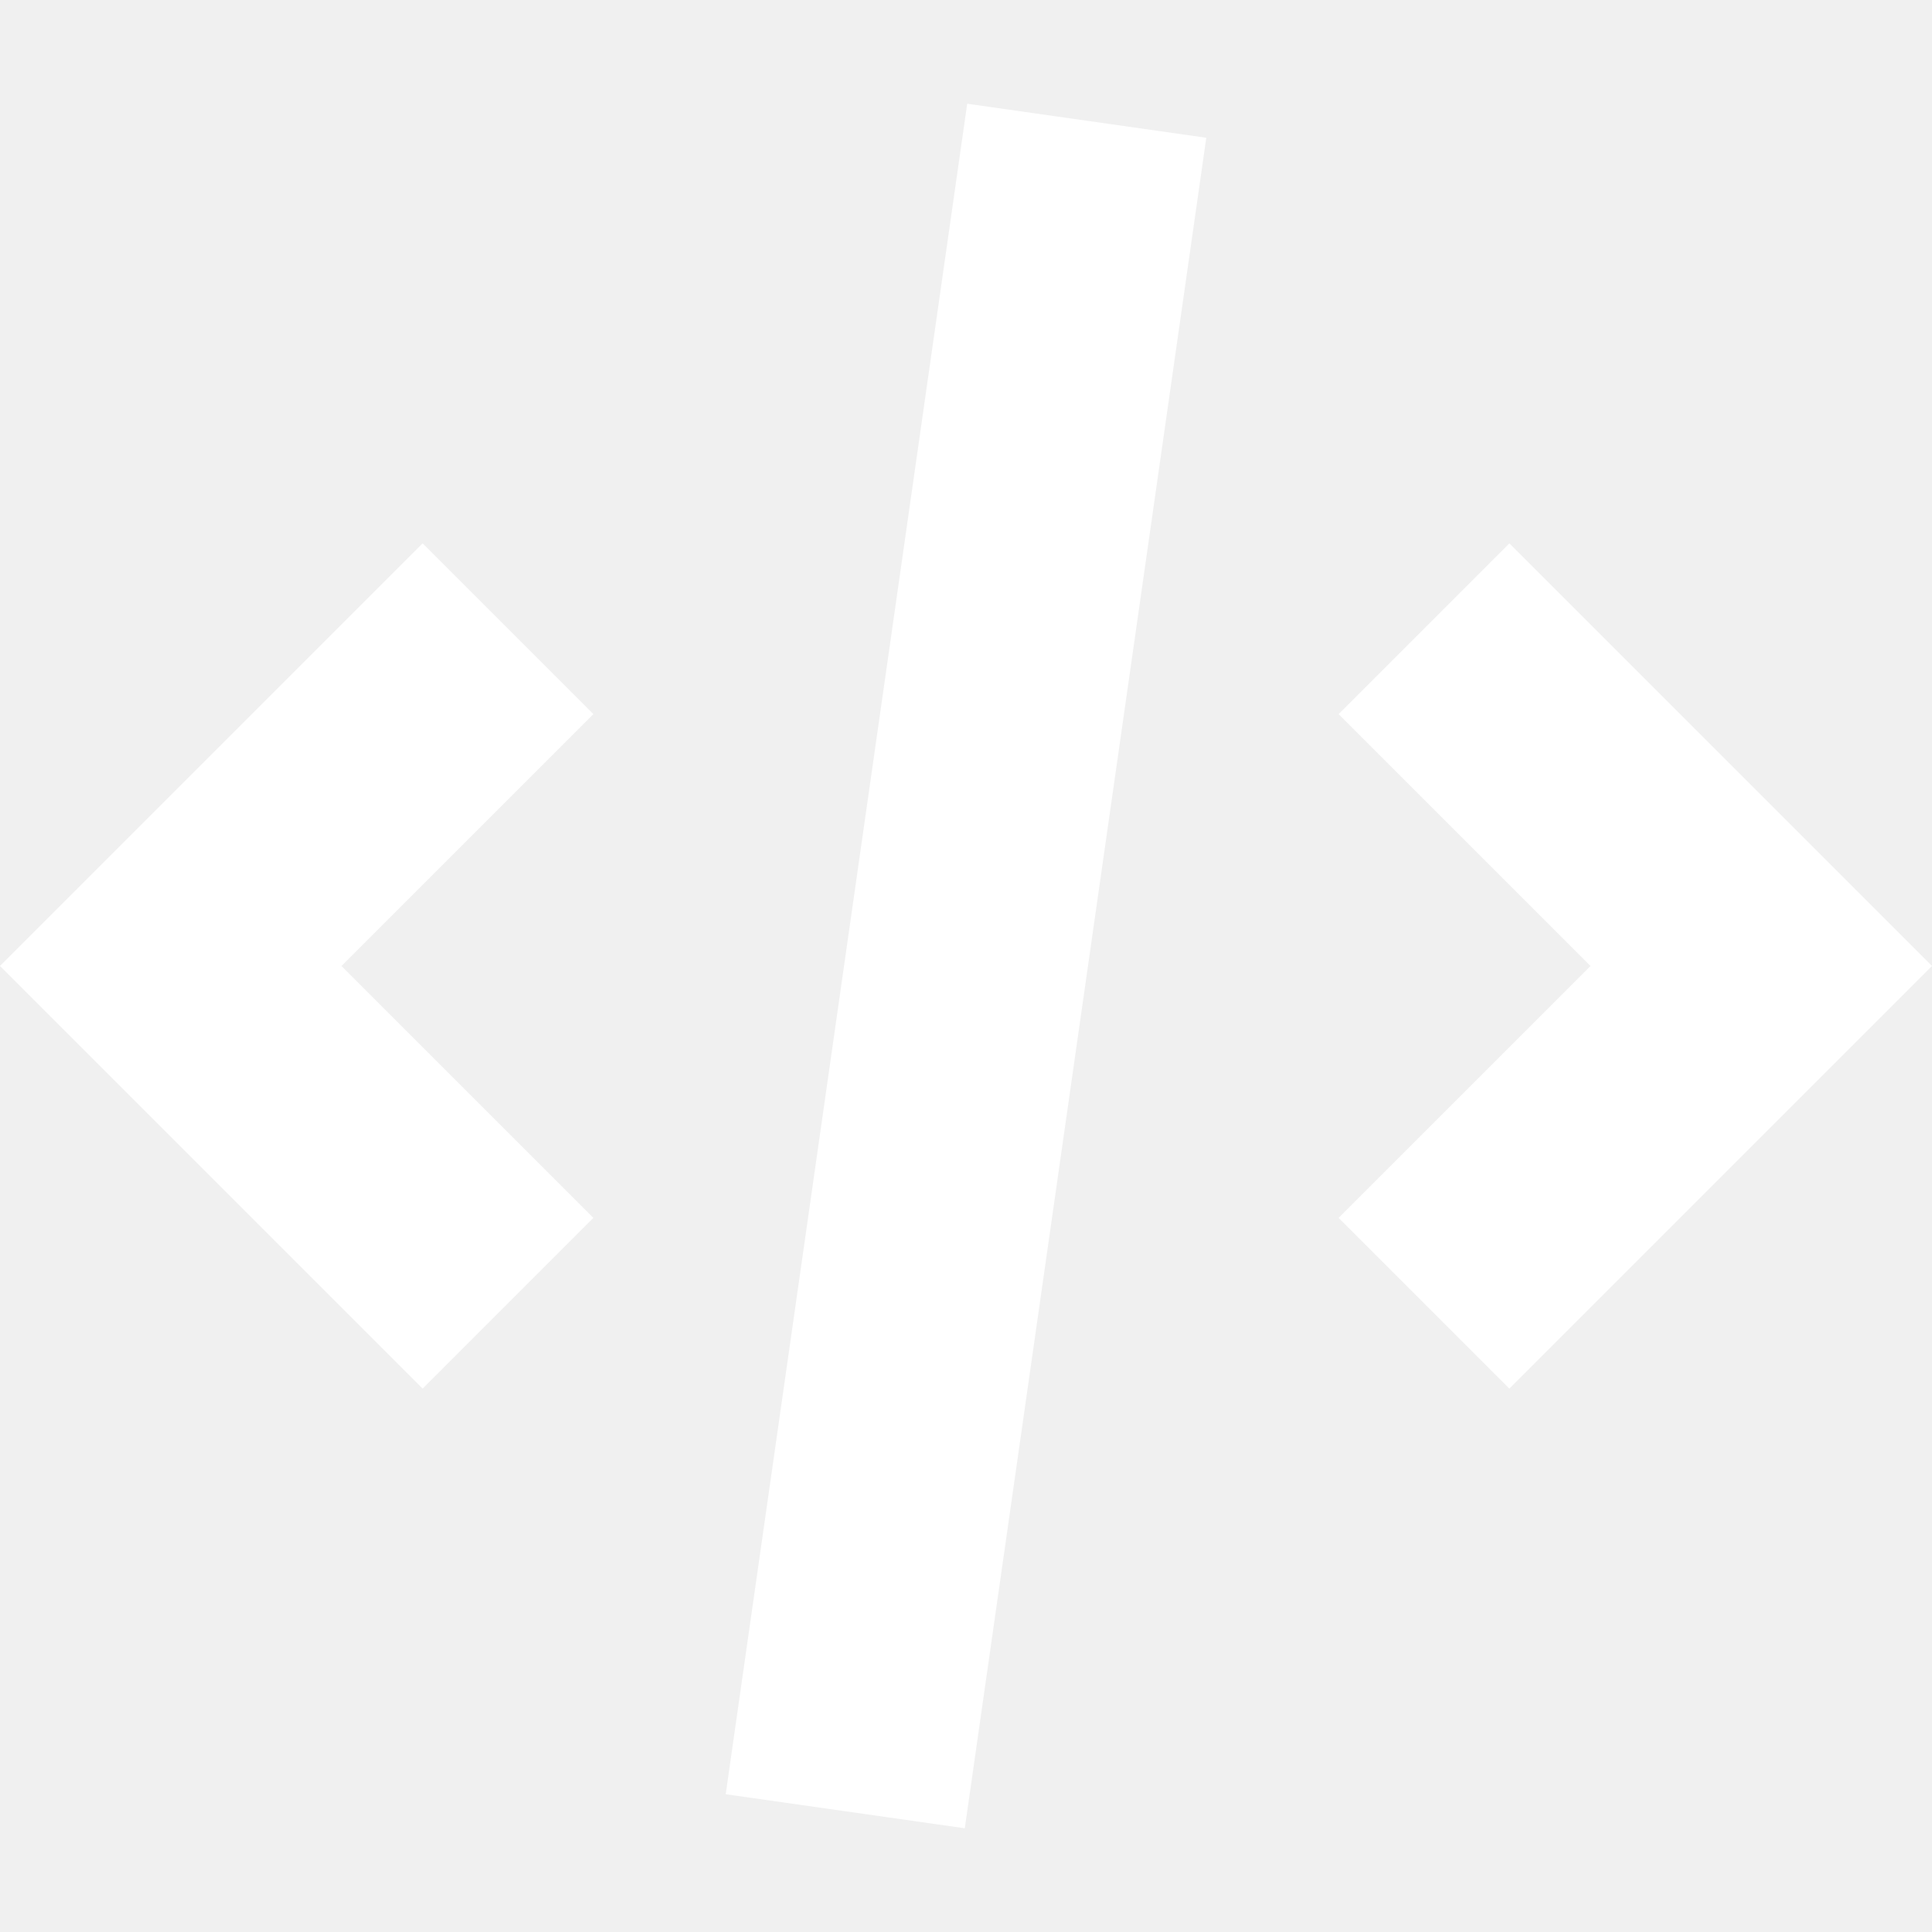
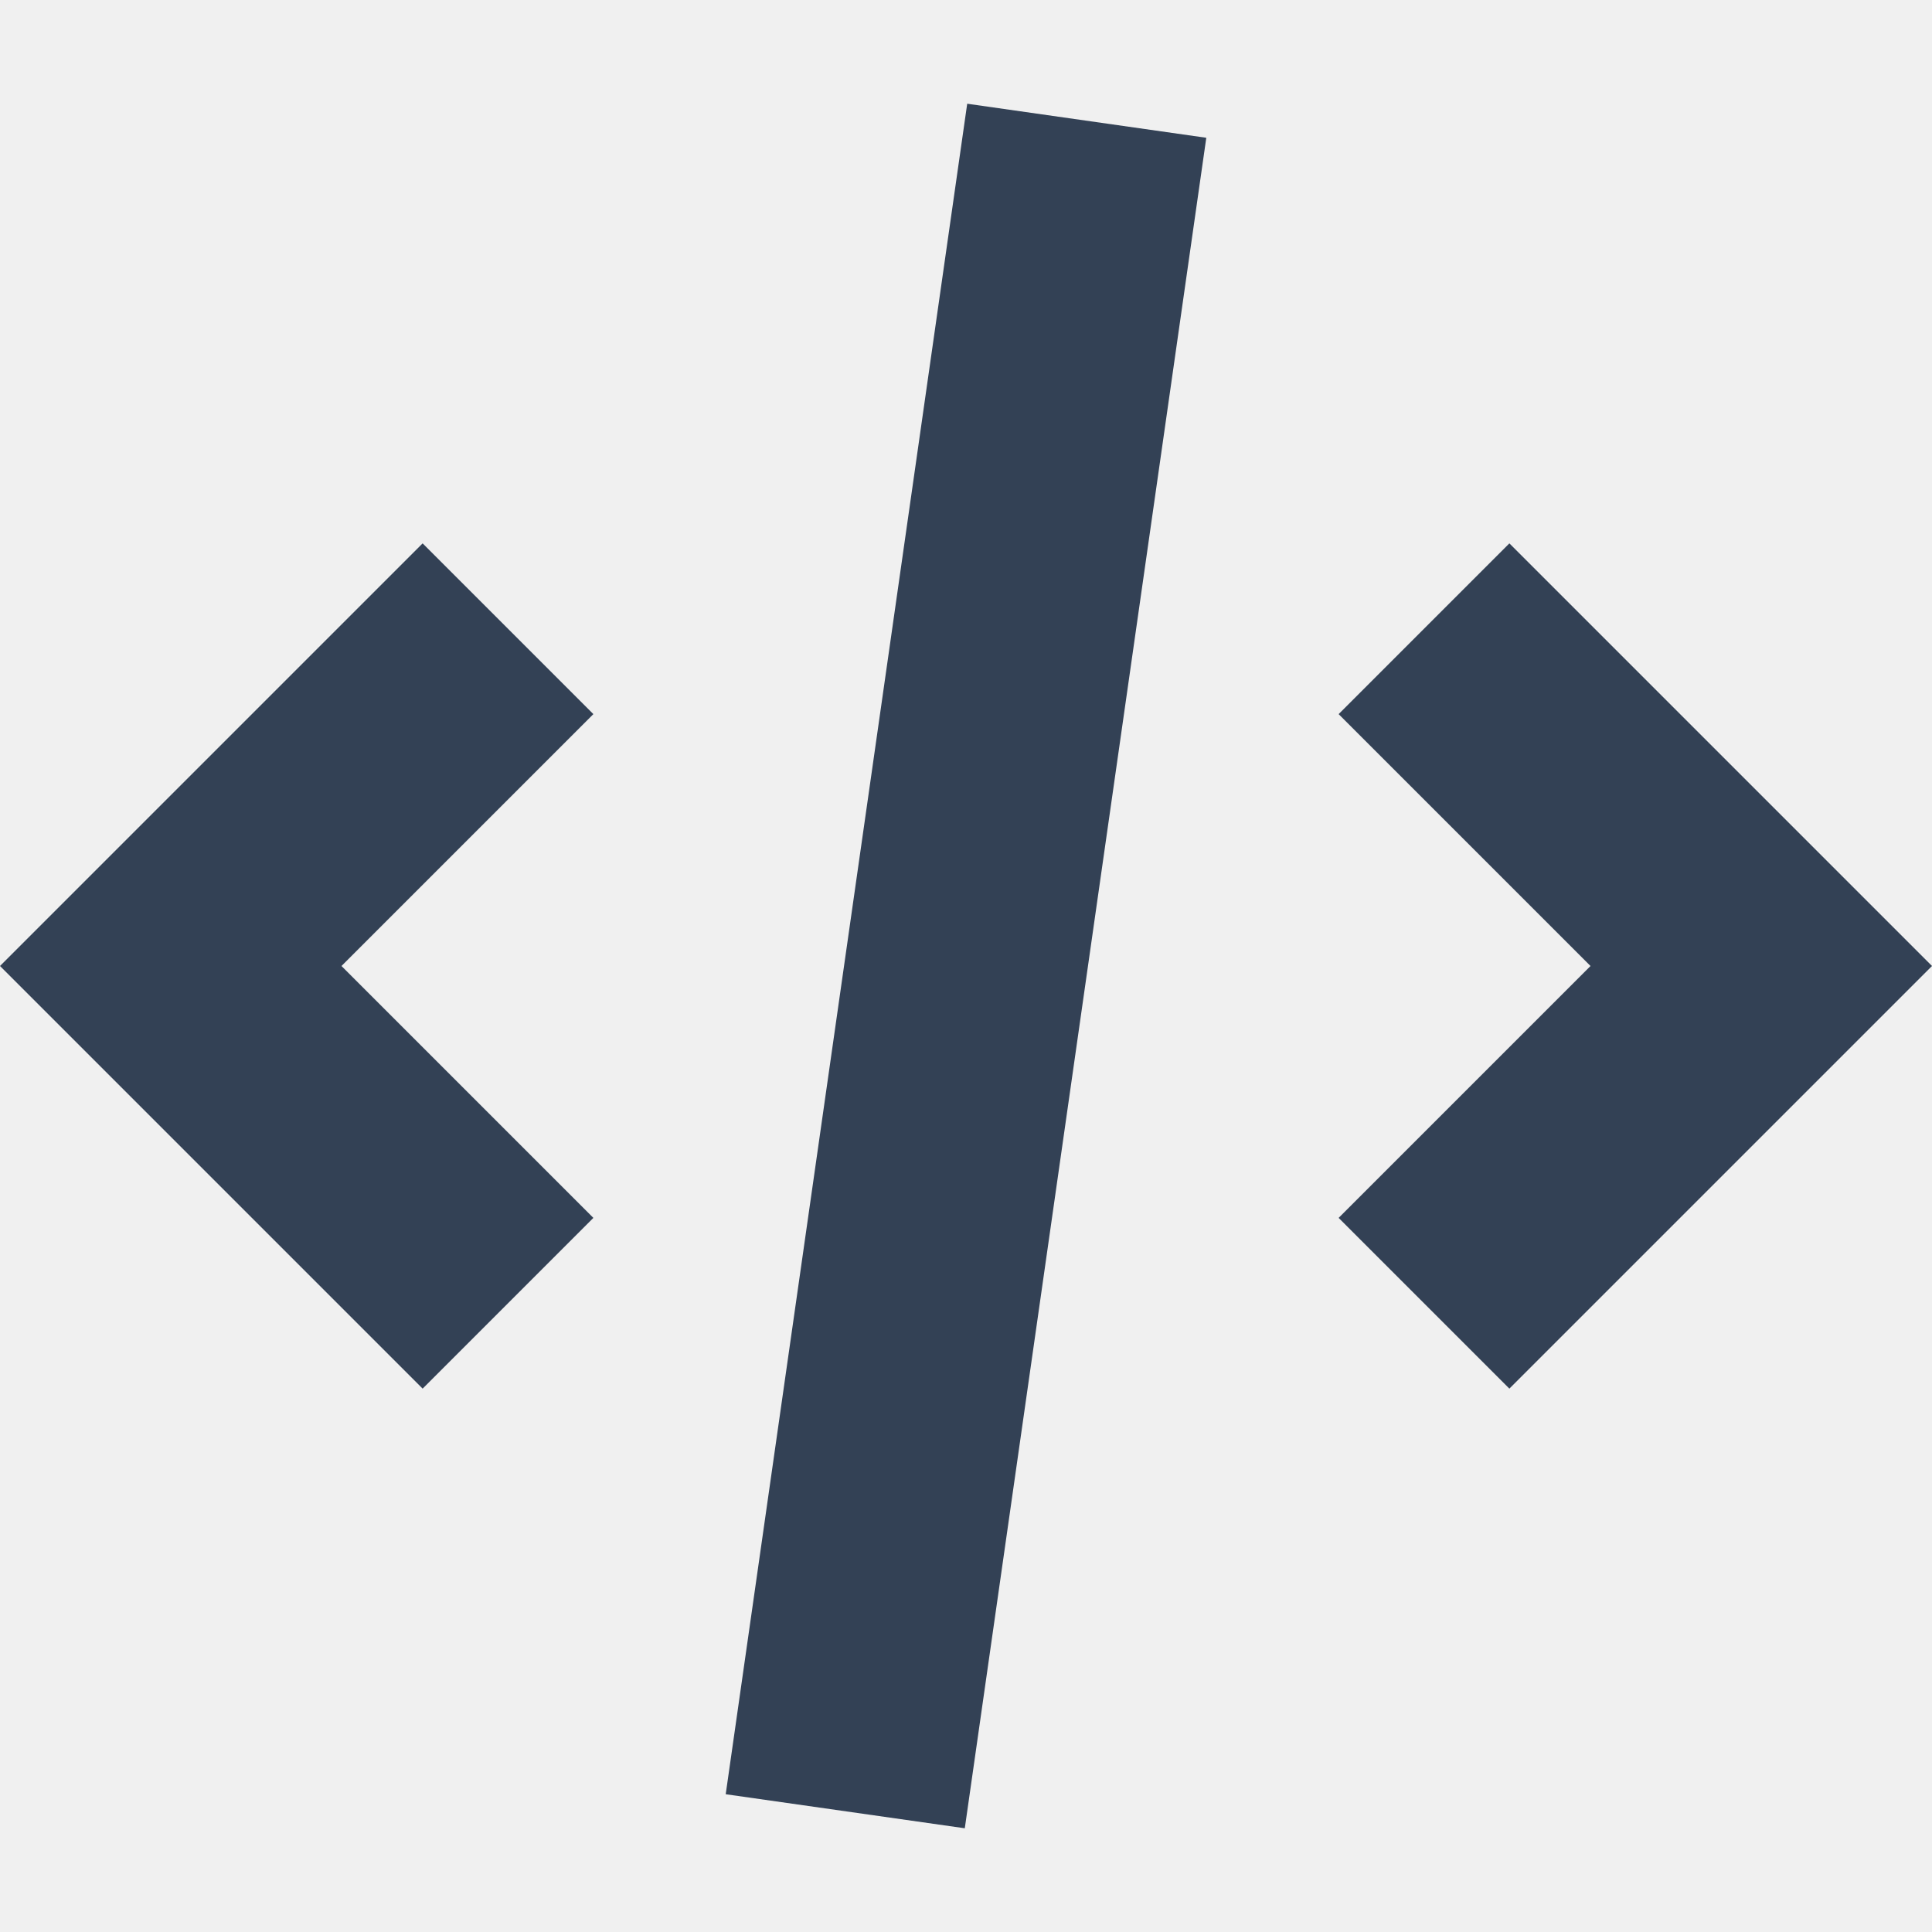
<svg xmlns="http://www.w3.org/2000/svg" width="800px" height="800px" viewBox="0 0 16 16" fill="none">
-   <path d="M8.01 0.859L6.01 14.859L7.99 15.141L9.99 1.141L8.01 0.859Z" fill="#ffffff" />
-   <path d="M12.5 11.5L11.086 10.086L13.172 8L11.086 5.914L12.5 4.5L16 8L12.5 11.5Z" fill="#ffffff" />
-   <path d="M2.828 8L4.914 10.086L3.5 11.5L0 8L3.5 4.5L4.914 5.914L2.828 8Z" fill="#ffffff" />
+   <path d="M8.01 0.859L6.01 14.859L7.99 15.141L9.99 1.141L8.01 0.859Z" fill="#334155" />
+   <path d="M12.5 11.5L11.086 10.086L13.172 8L11.086 5.914L12.5 4.5L16 8L12.5 11.5Z" fill="#334155" />
+   <path d="M2.828 8L4.914 10.086L3.5 11.5L0 8L3.5 4.5L4.914 5.914L2.828 8Z" fill="#334155" />
</svg>
